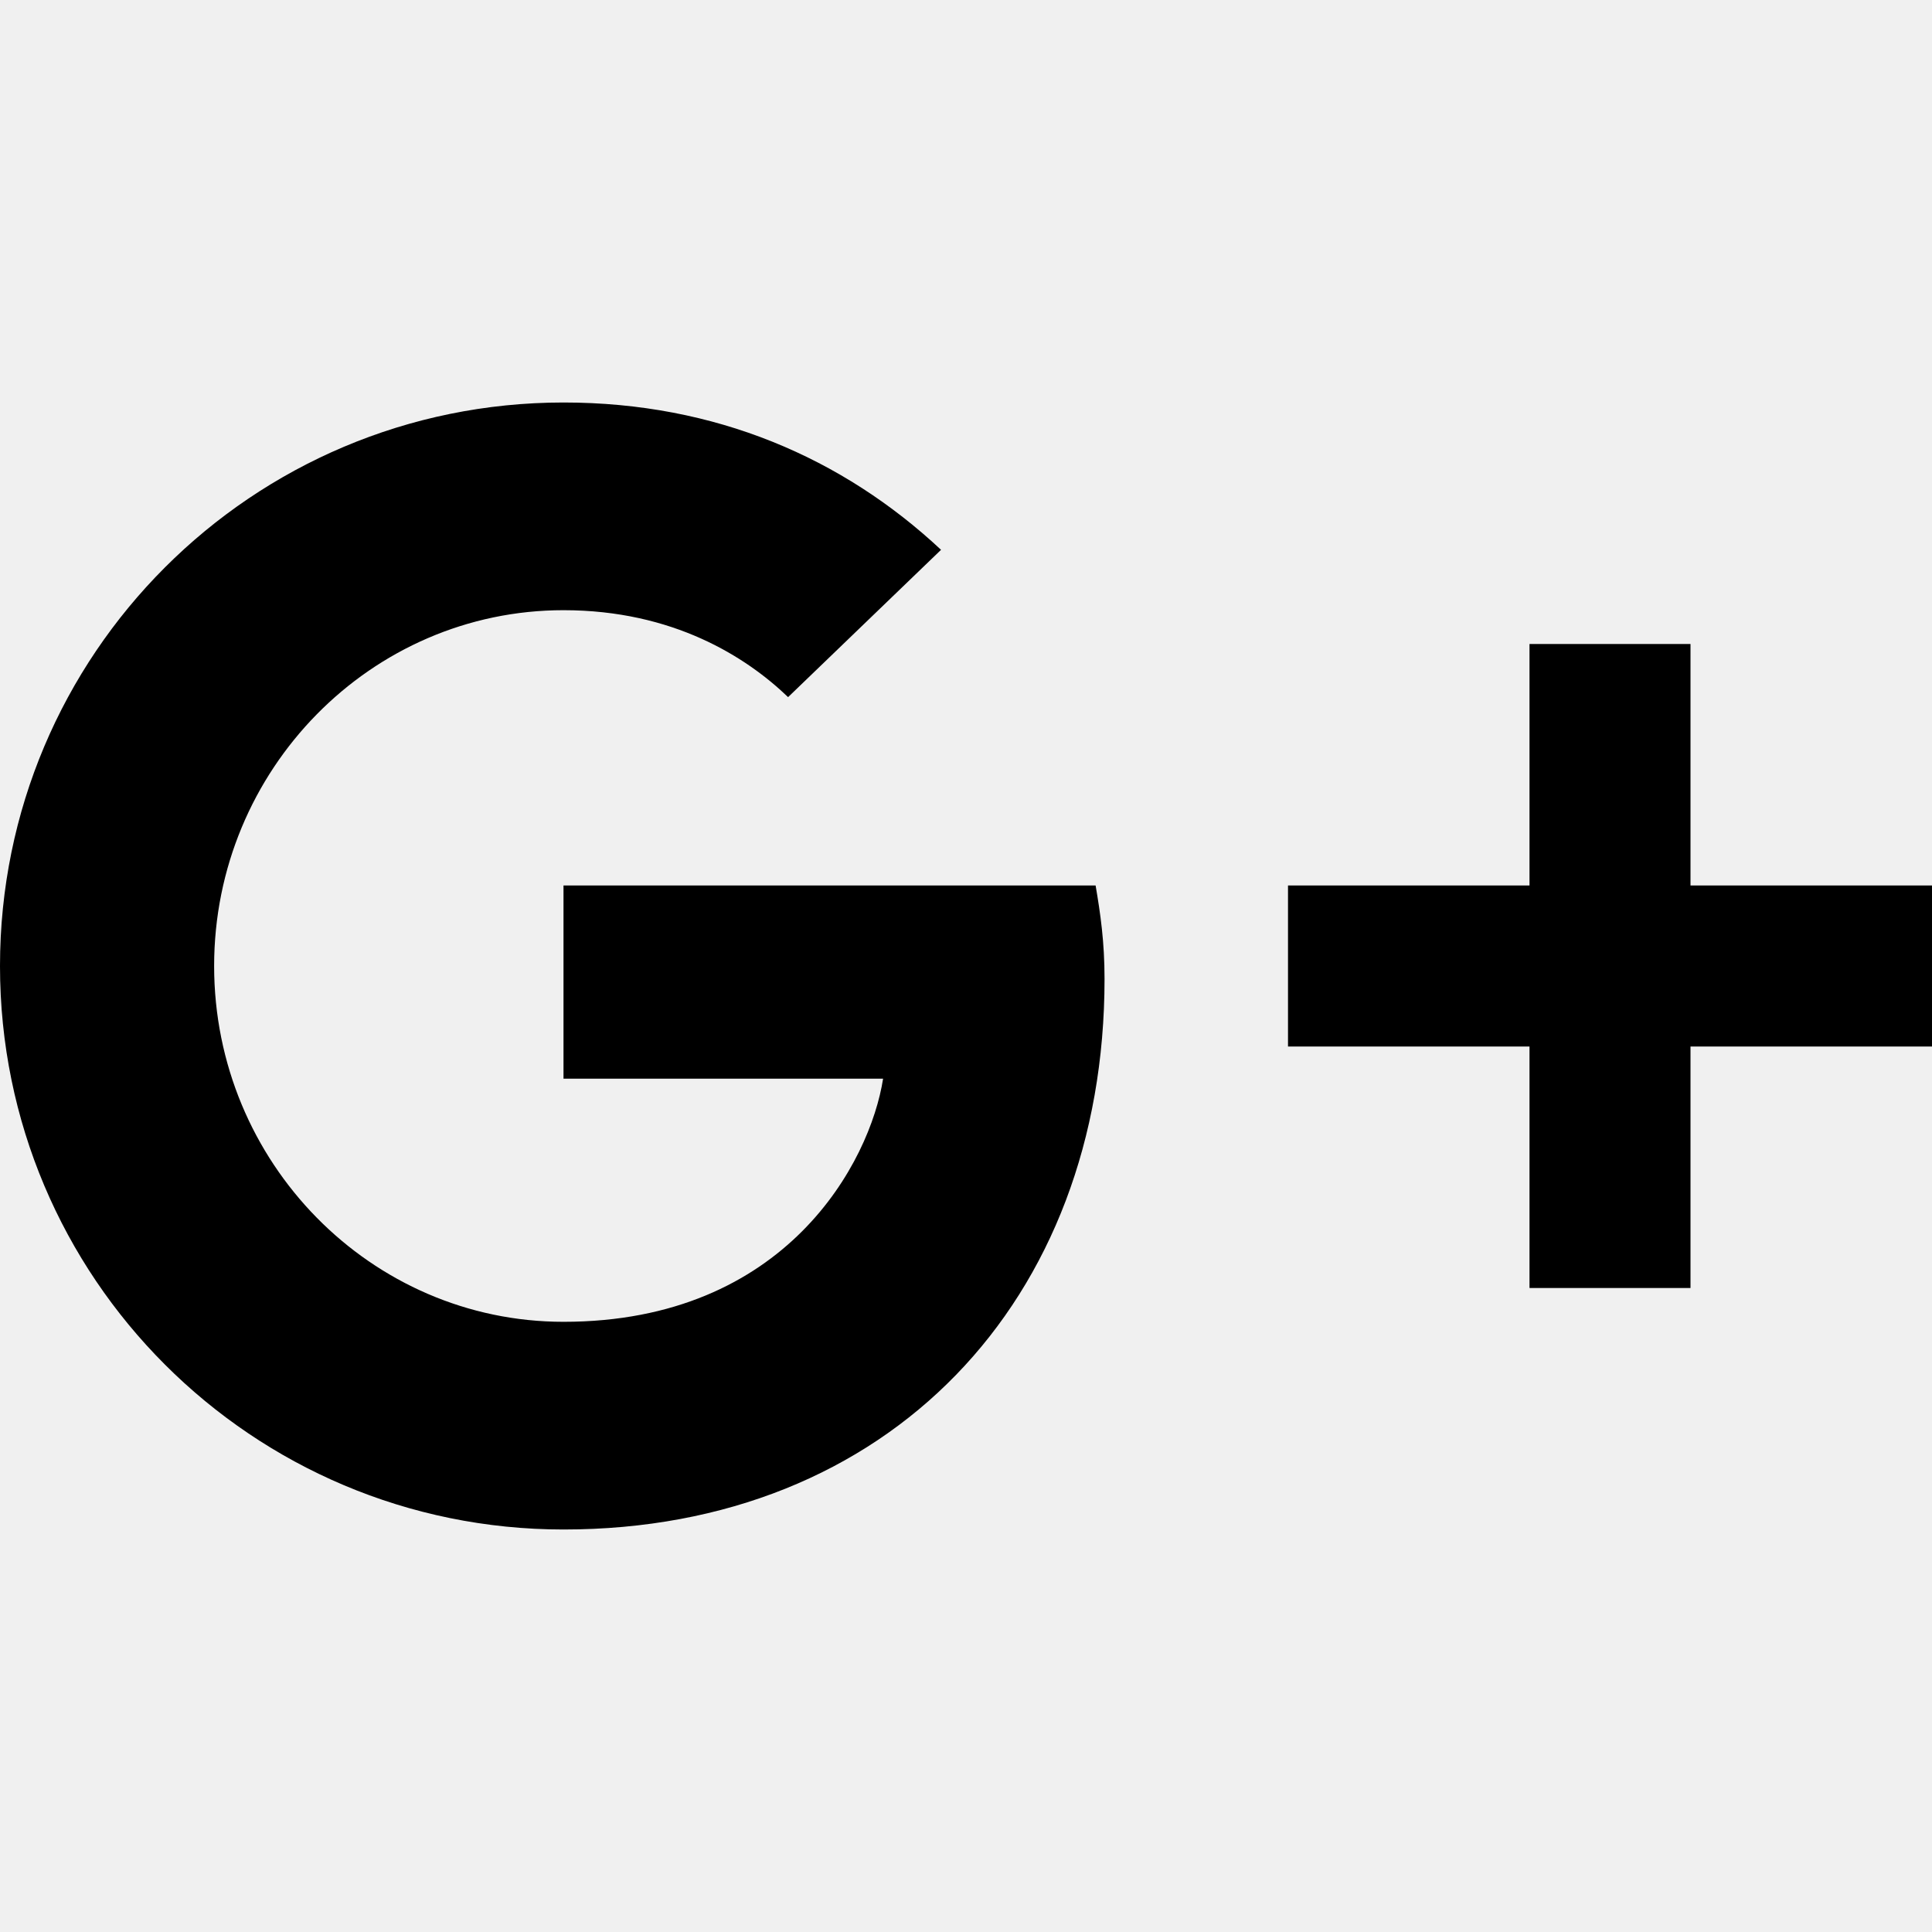
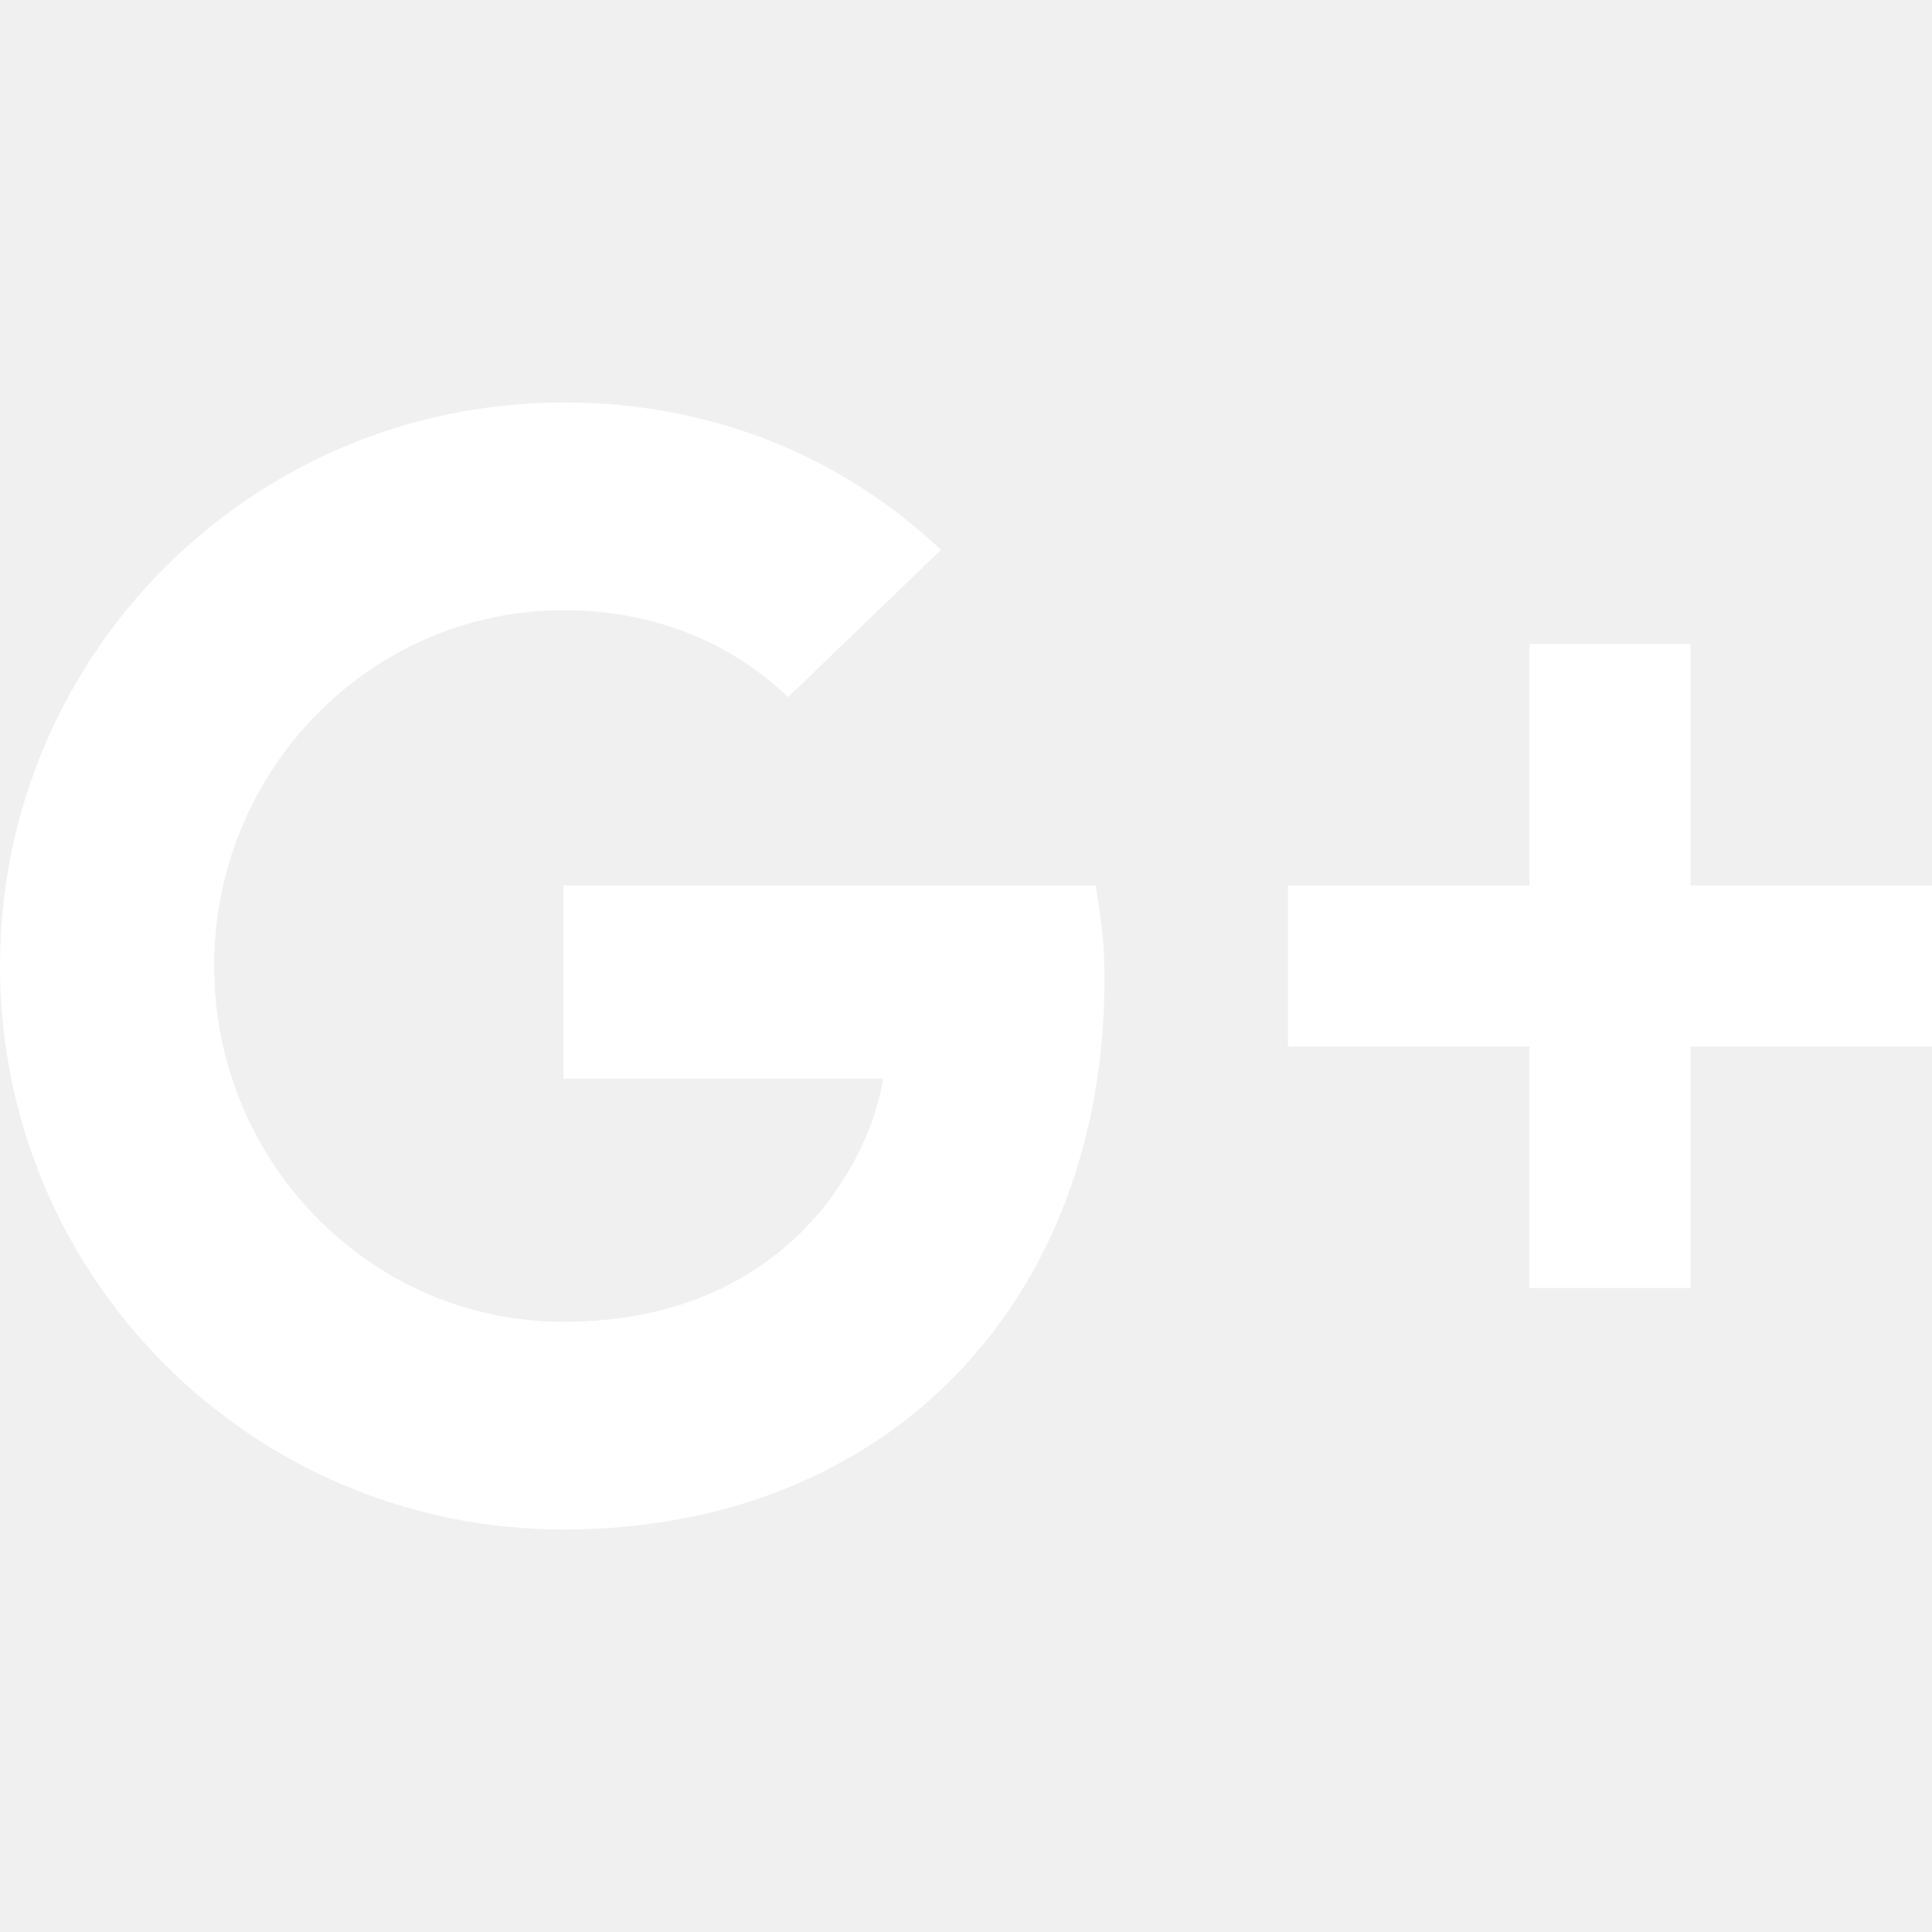
<svg xmlns="http://www.w3.org/2000/svg" width="24" height="24" viewBox="0 0 24 24">
-   <path d="M7 11v2.4h3.97c-.16 1.029-1.2 3.02-3.97 3.02-2.39 0-4.34-1.979-4.34-4.42 0-2.44 1.95-4.42 4.34-4.42 1.36 0 2.27.58 2.79 1.08l1.9-1.83c-1.22-1.14-2.8-1.83-4.69-1.83-3.87 0-7 3.13-7 7s3.13 7 7 7c4.04 0 6.721-2.84 6.721-6.84 0-.46-.051-.81-.111-1.16h-6.61zm0 0 17 2h-3v3h-2v-3h-3v-2h3v-3h2v3h3v2z" fill-rule="evenodd" clip-rule="evenodd" />
+   <path d="M7 11v2.4h3.97c-.16 1.029-1.2 3.02-3.97 3.02-2.39 0-4.34-1.979-4.34-4.42 0-2.44 1.95-4.42 4.34-4.42 1.36 0 2.27.58 2.79 1.08l1.9-1.83c-1.22-1.14-2.8-1.83-4.69-1.83-3.87 0-7 3.13-7 7s3.13 7 7 7c4.04 0 6.721-2.84 6.721-6.84 0-.46-.051-.81-.111-1.16h-6.61zm0 0 17 2h-3v3h-2v-3h-3v-2h3v-3h2v3h3v2z" fill="#FFFFFF" fill-rule="evenodd" clip-rule="evenodd" />
</svg>
